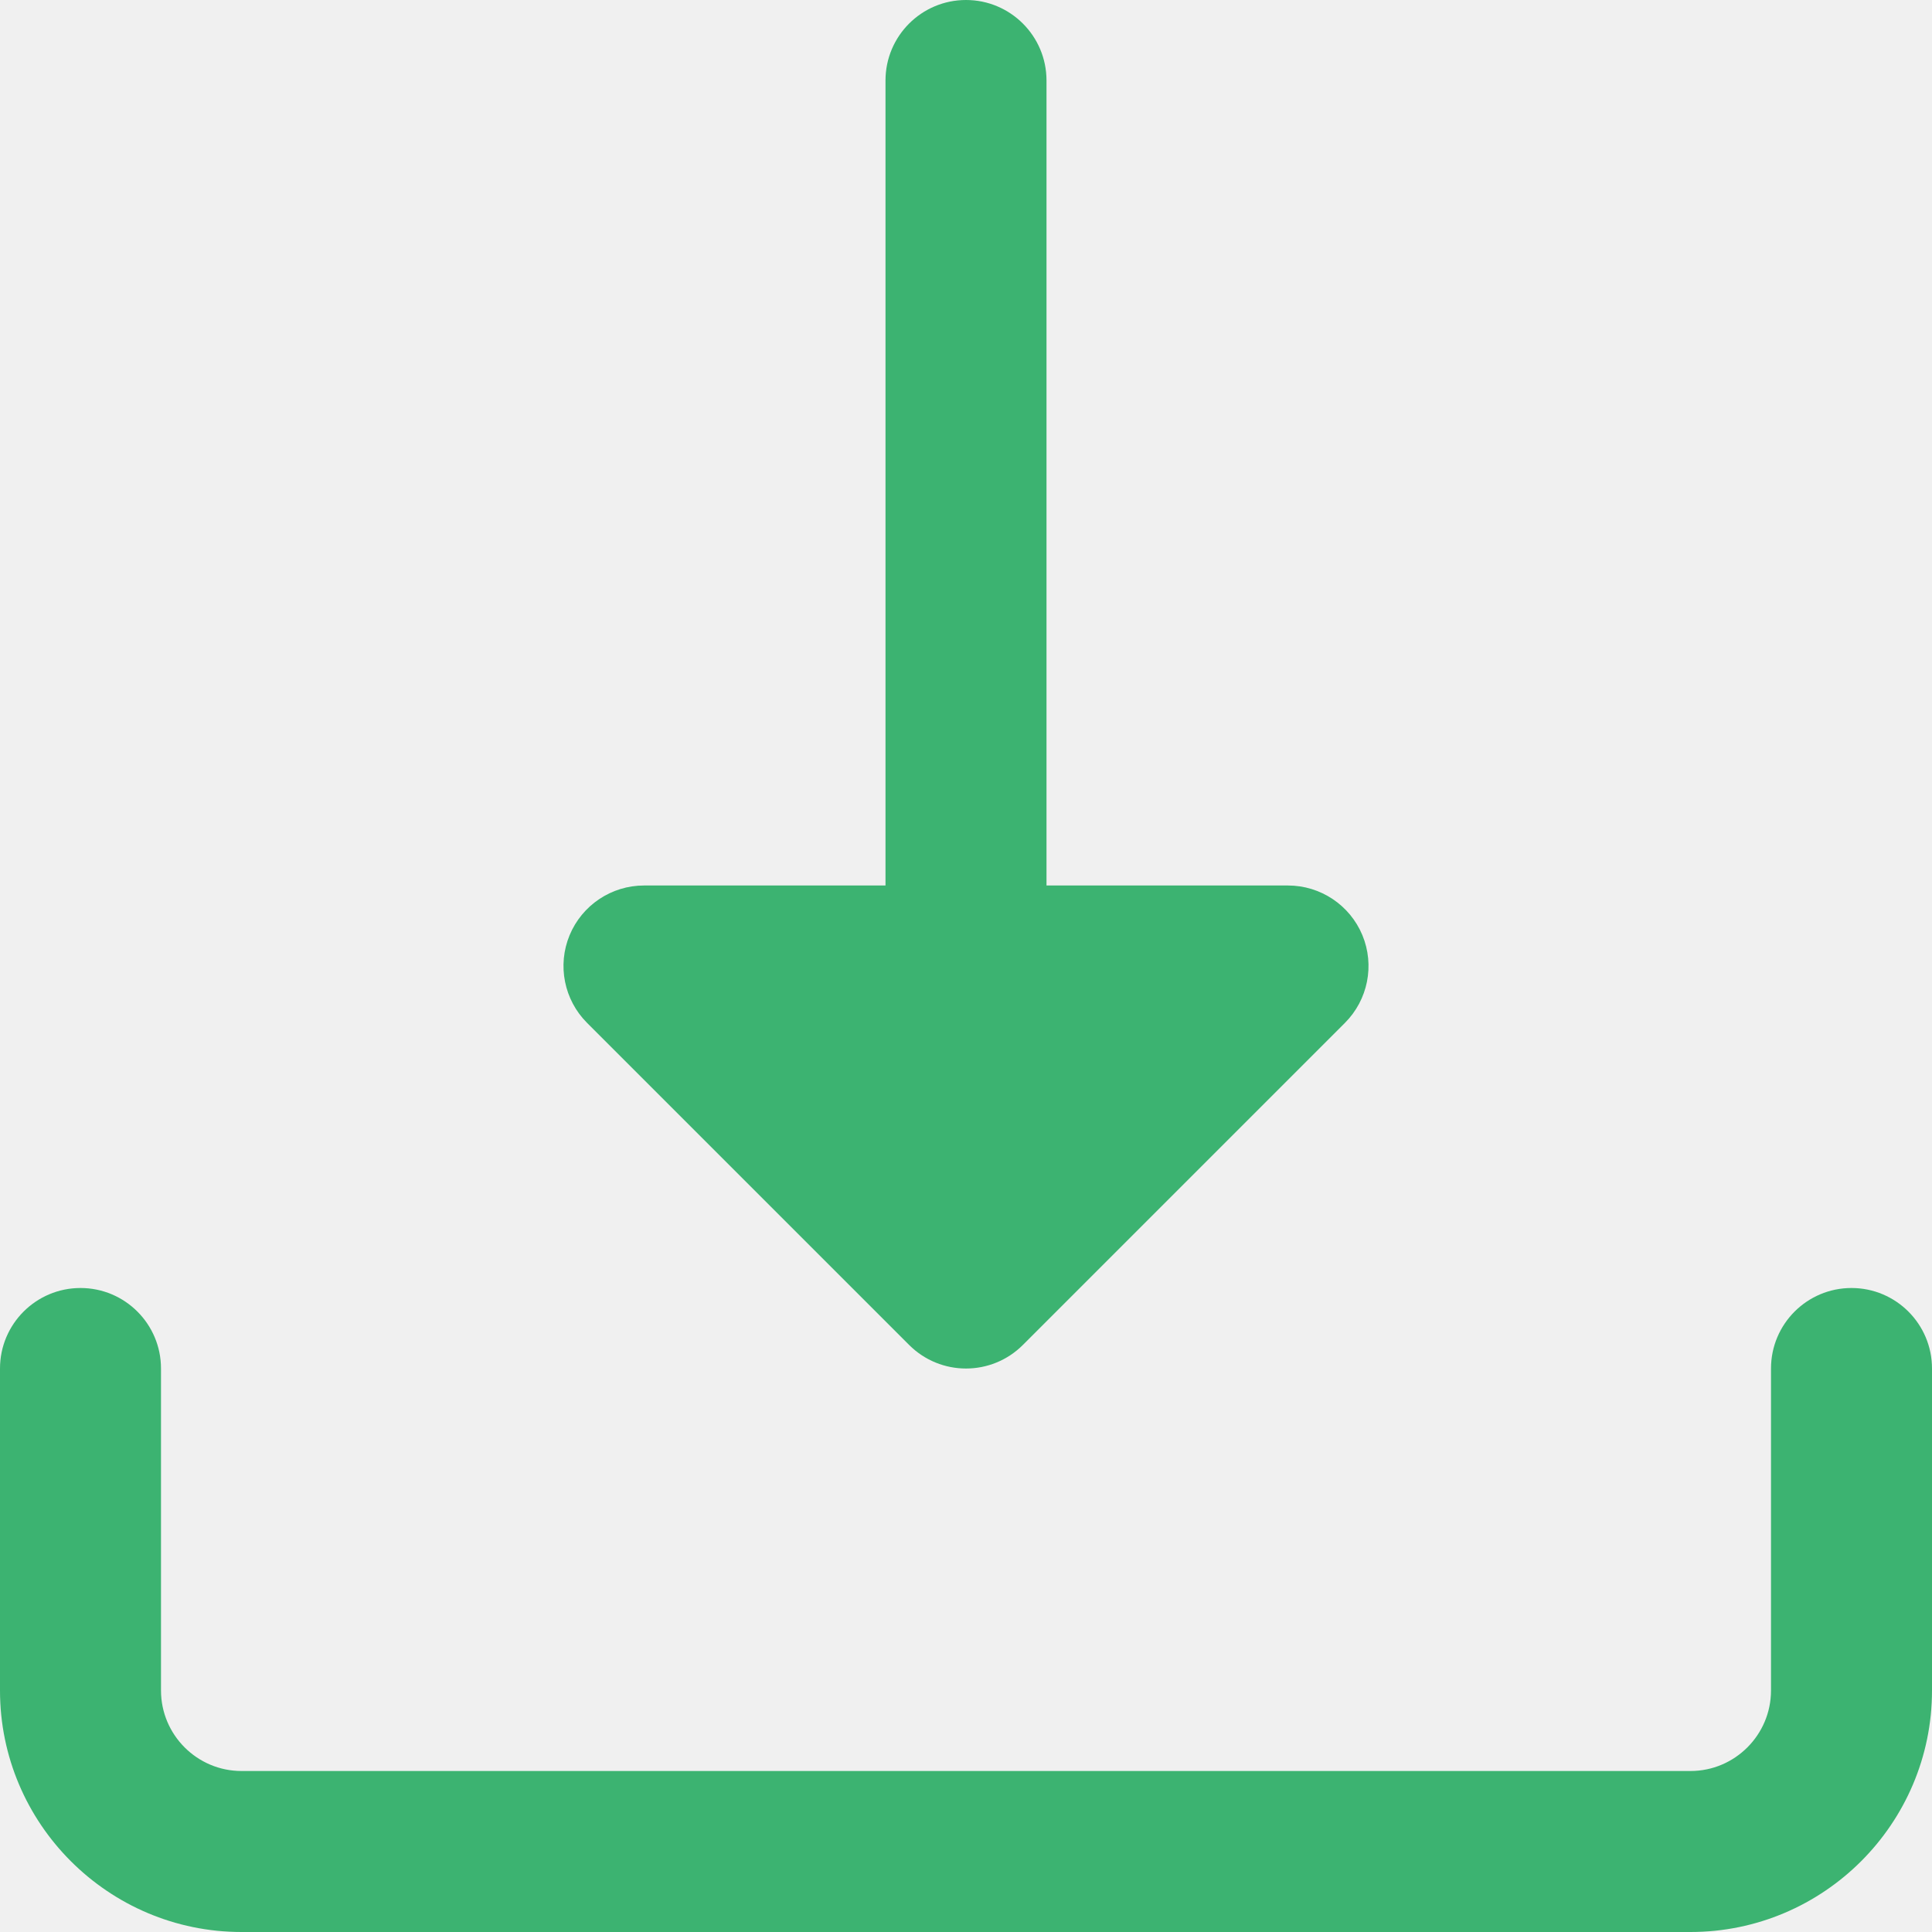
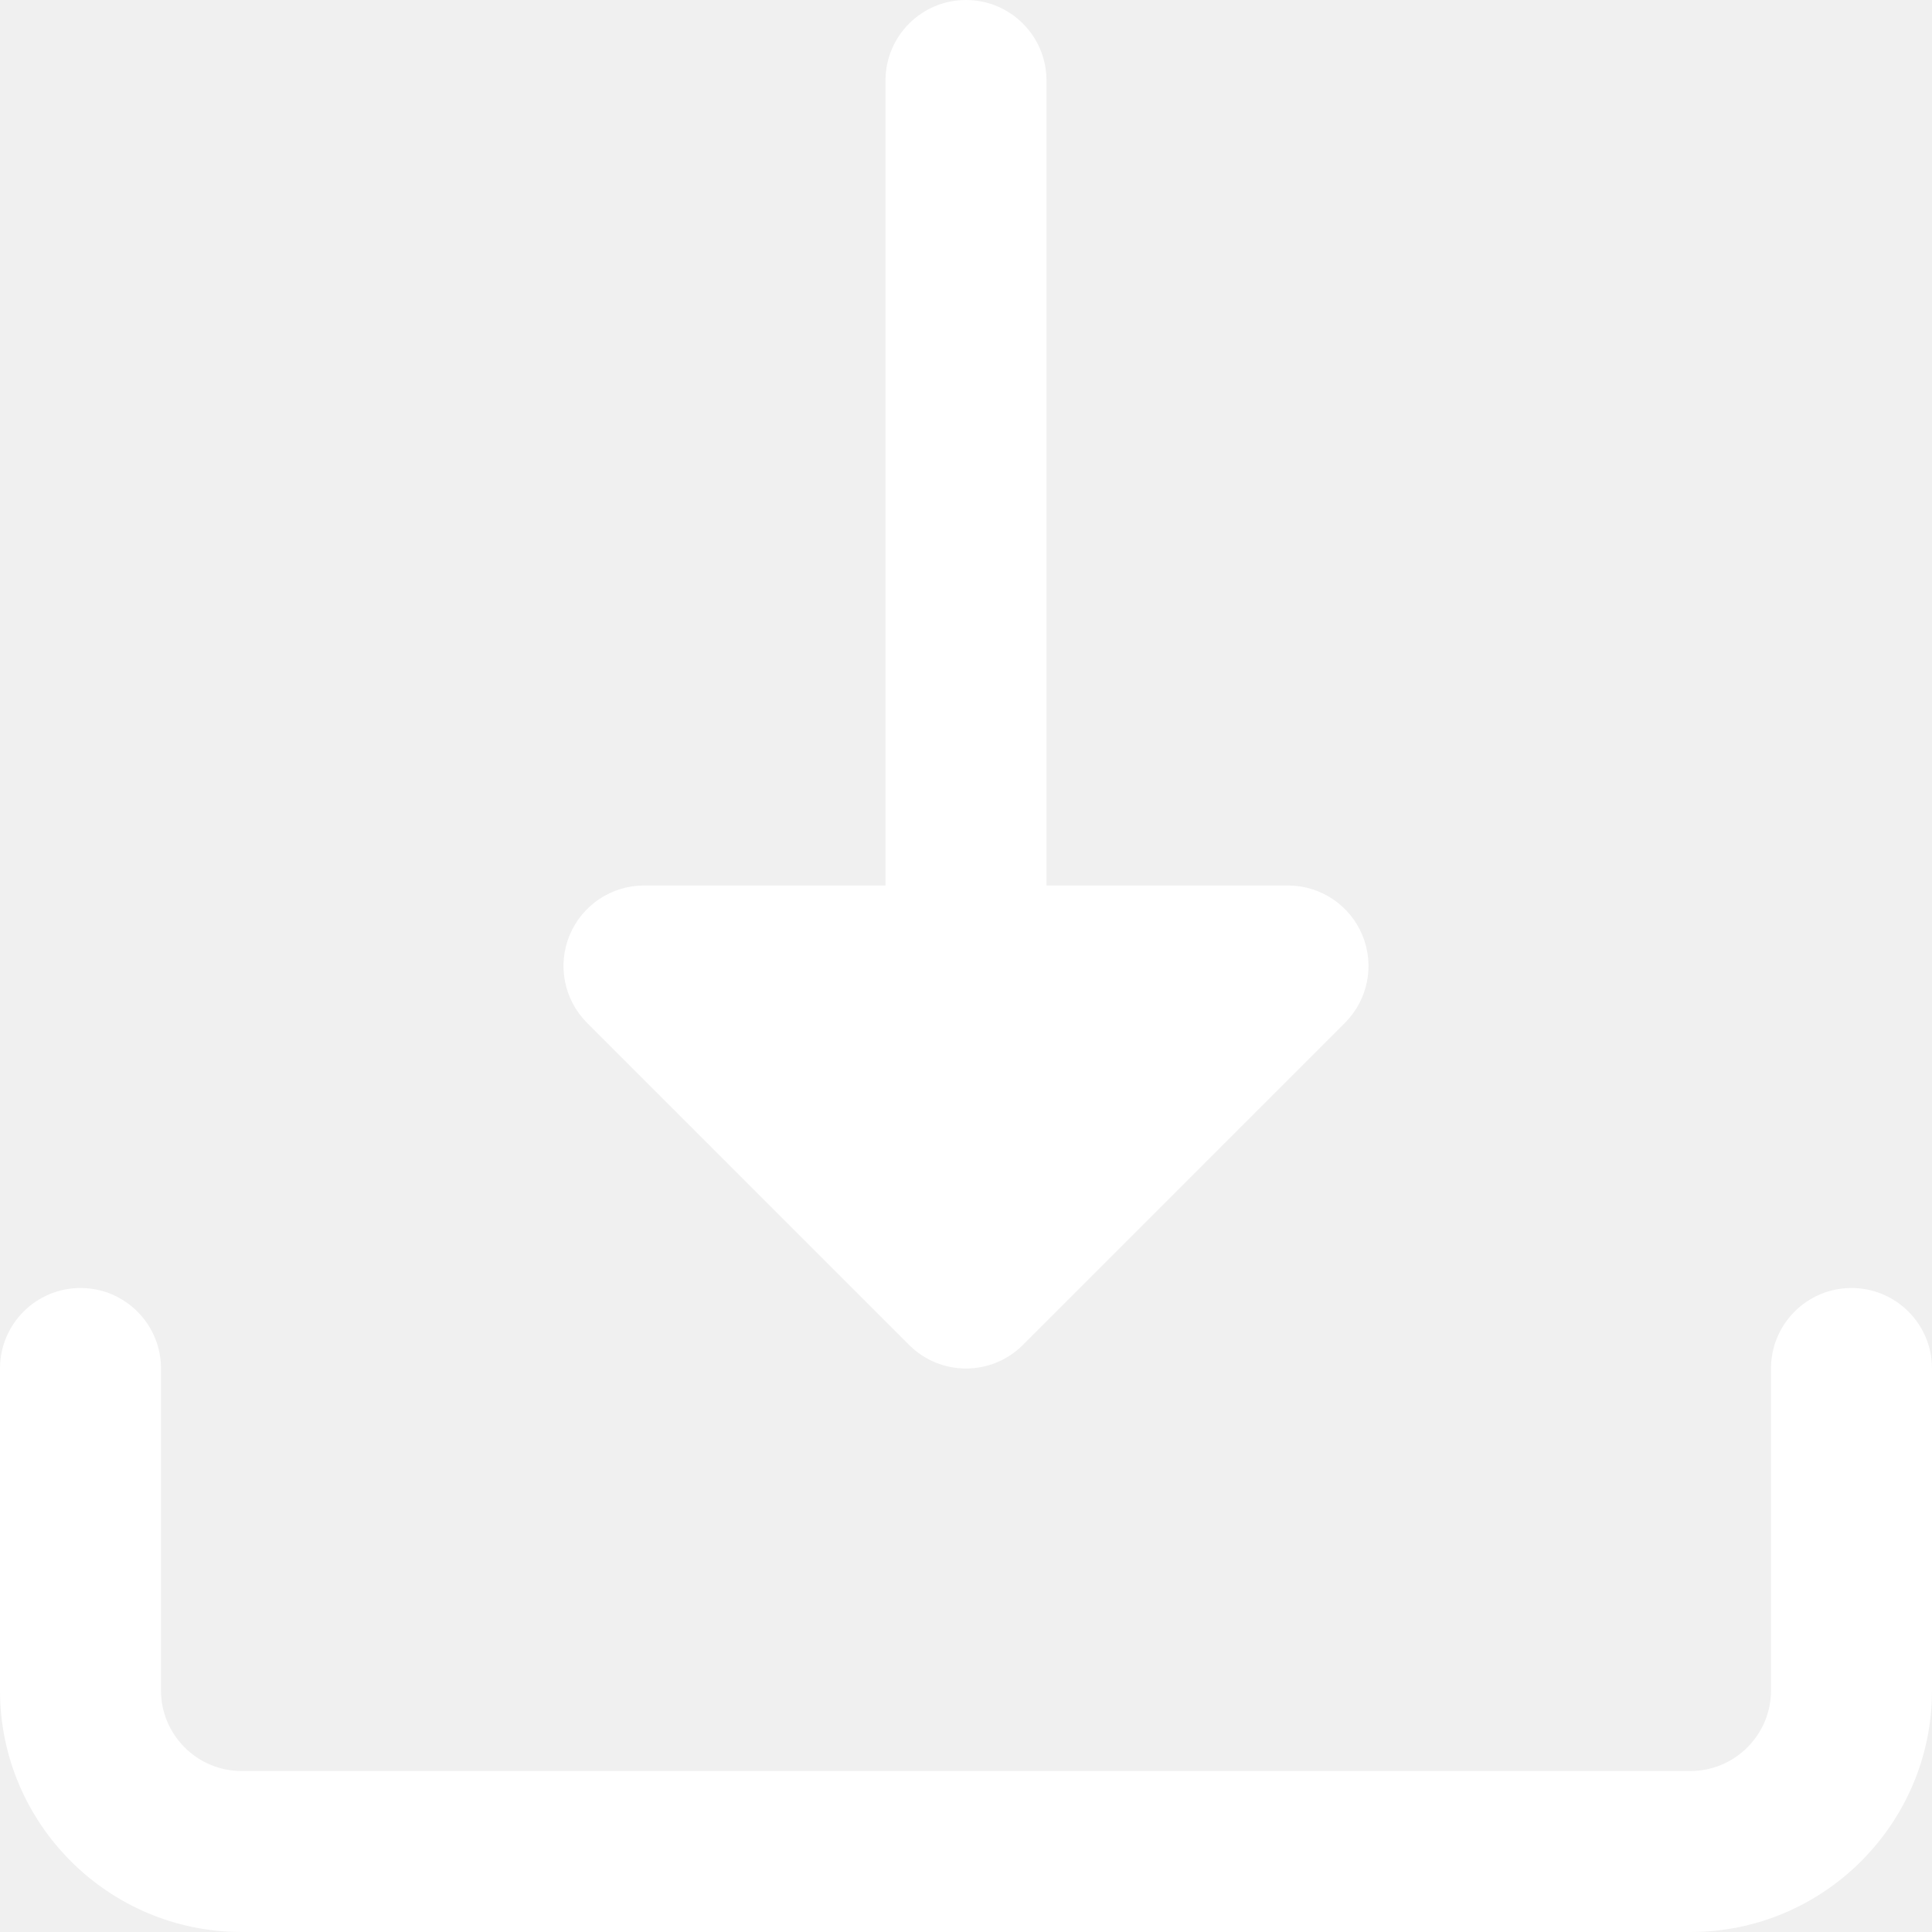
- <svg xmlns="http://www.w3.org/2000/svg" id="bold" fill="#3cb371" enable-background="new 0 0 24 24" height="512" viewBox="0 0 24 24" width="512">
+ <svg xmlns="http://www.w3.org/2000/svg" id="bold" fill="#fff" enable-background="new 0 0 24 24" height="512" viewBox="0 0 24 24" width="512">
  <g>
    <path d="m21 24h-18c-1.654 0-3-1.346-3-3v-4c0-.552.448-1 1-1s1 .448 1 1v4c0 .551.449 1 1 1h18c.551 0 1-.449 1-1v-4c0-.552.448-1 1-1s1 .448 1 1v4c0 1.654-1.346 3-3 3z" />
  </g>
  <path d="m16.707 12.707-4 4c-.391.391-1.023.391-1.414 0l-4-4c-.286-.286-.372-.716-.217-1.09.155-.373.52-.617.924-.617h3v-10c0-.552.448-1 1-1s1 .448 1 1v10h3c.404 0 .769.244.924.617.155.374.069.804-.217 1.09z" />
</svg>
